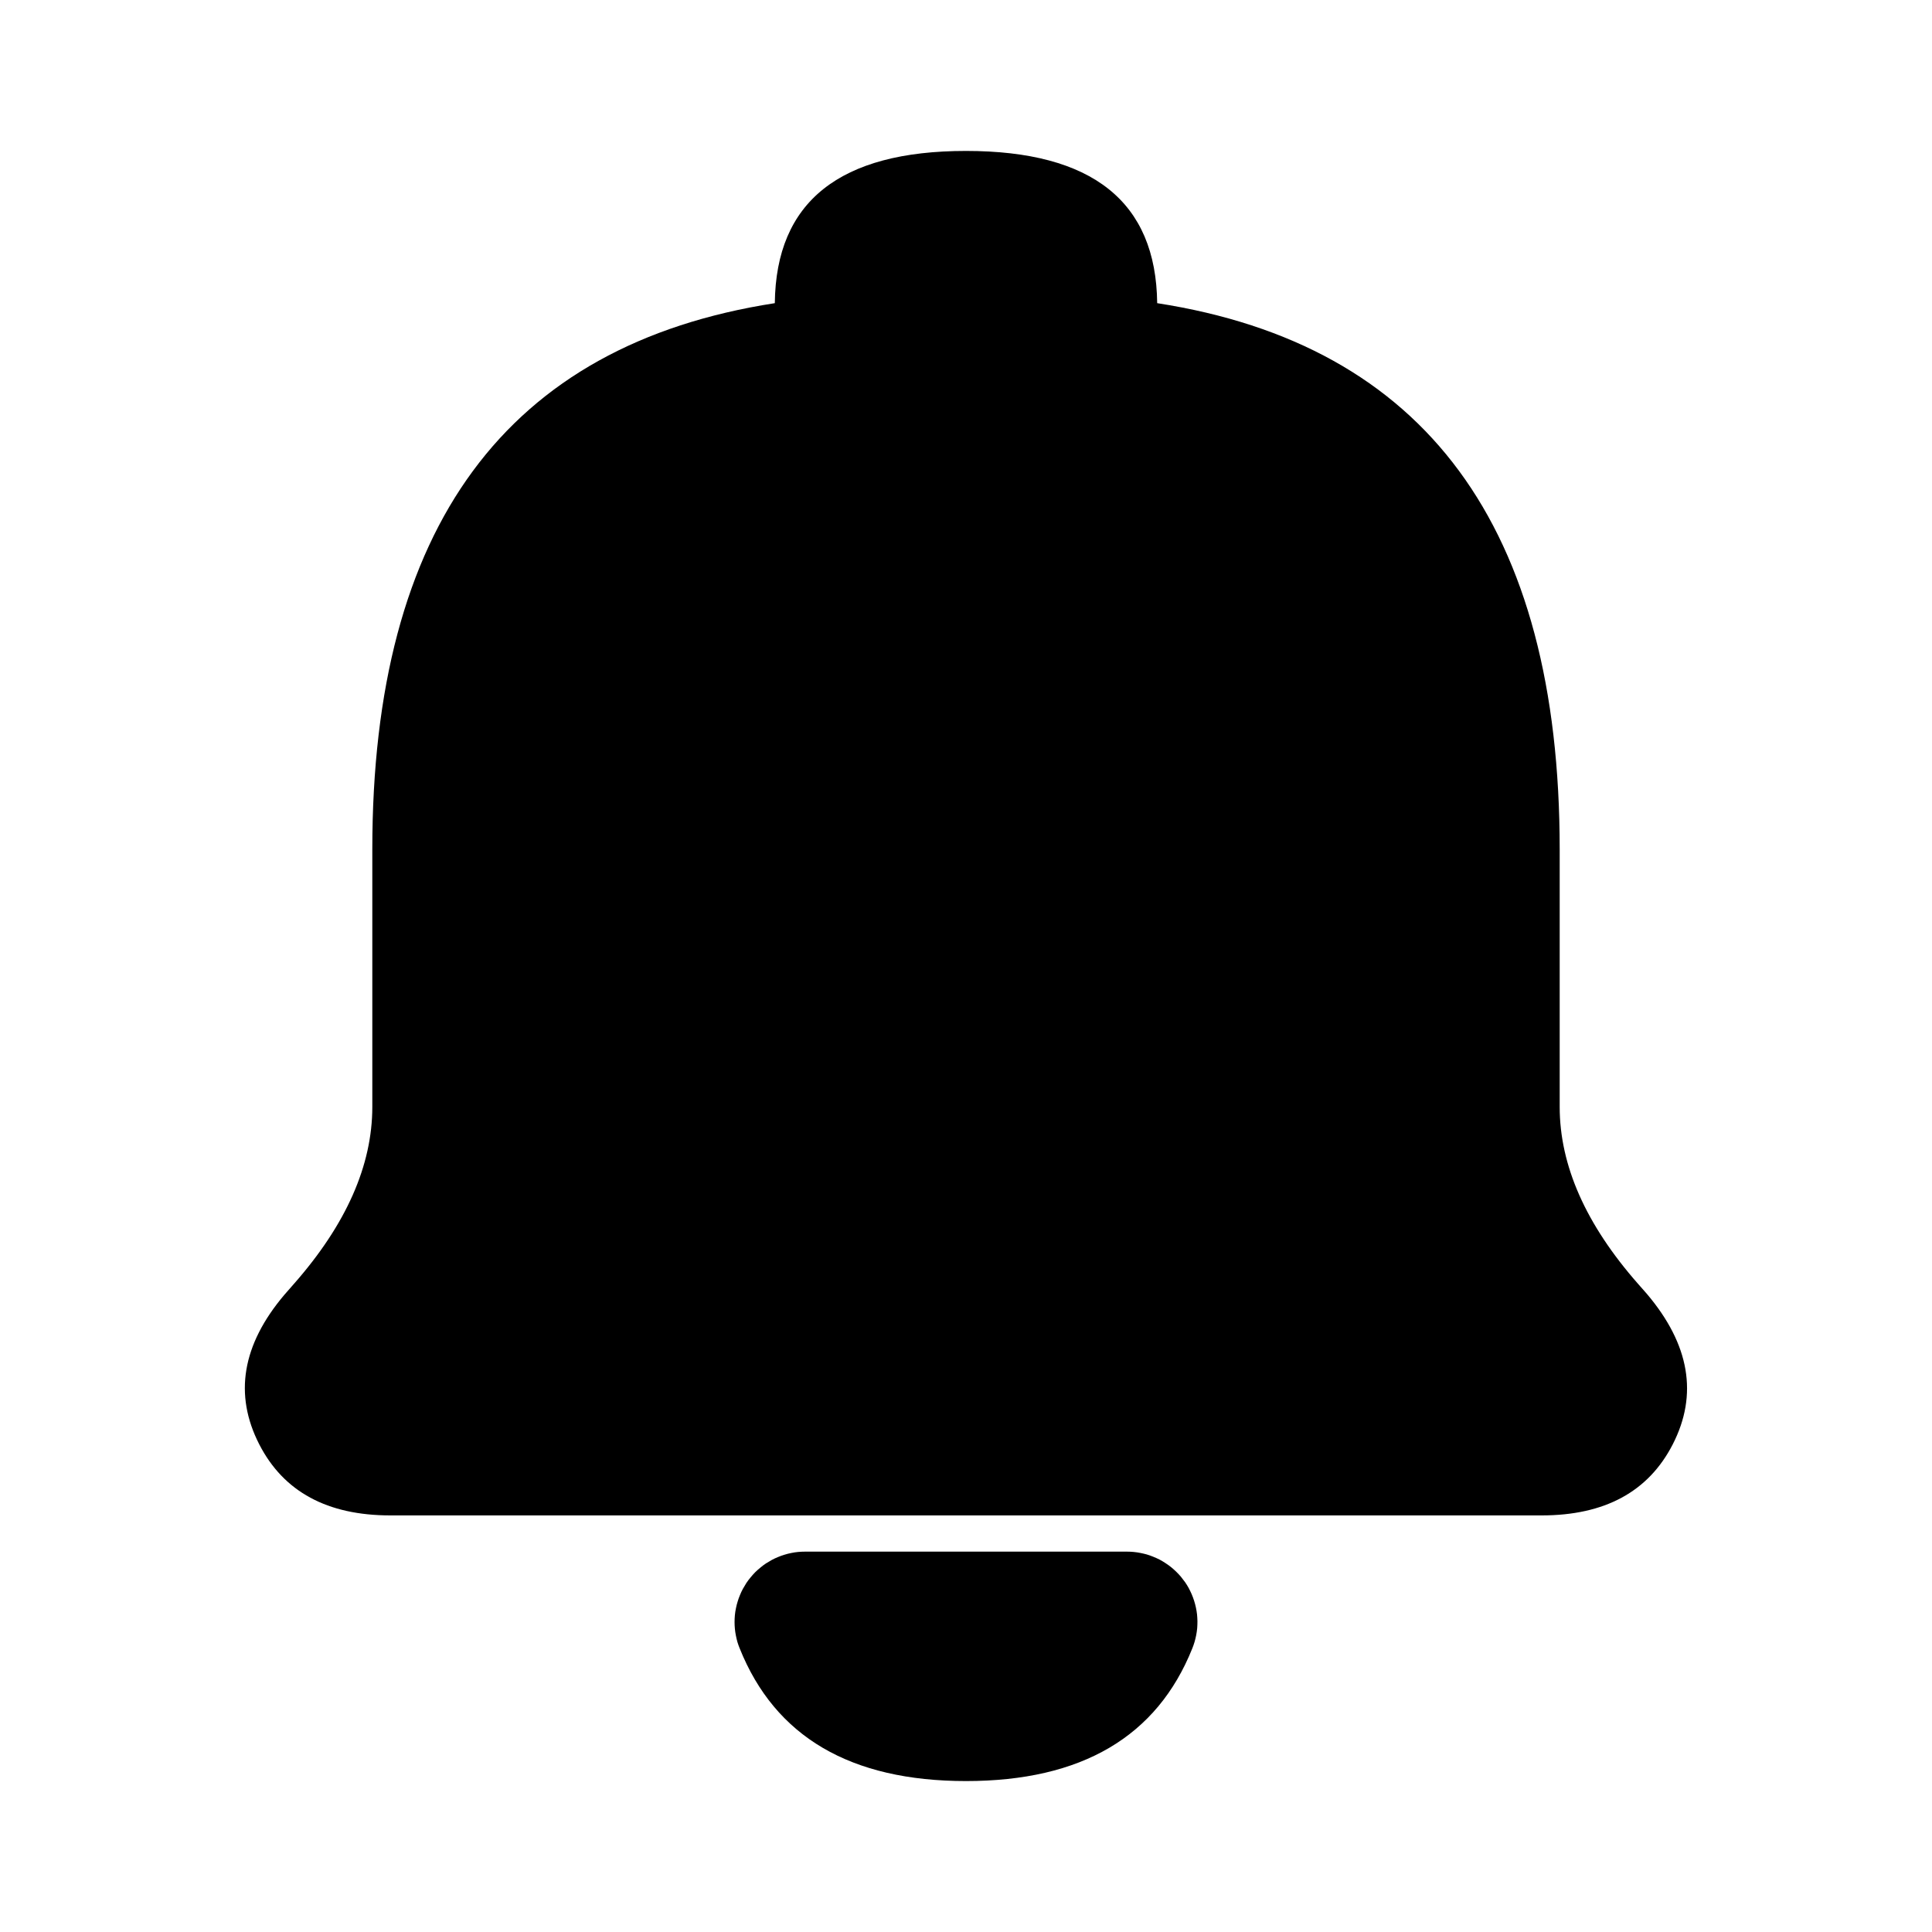
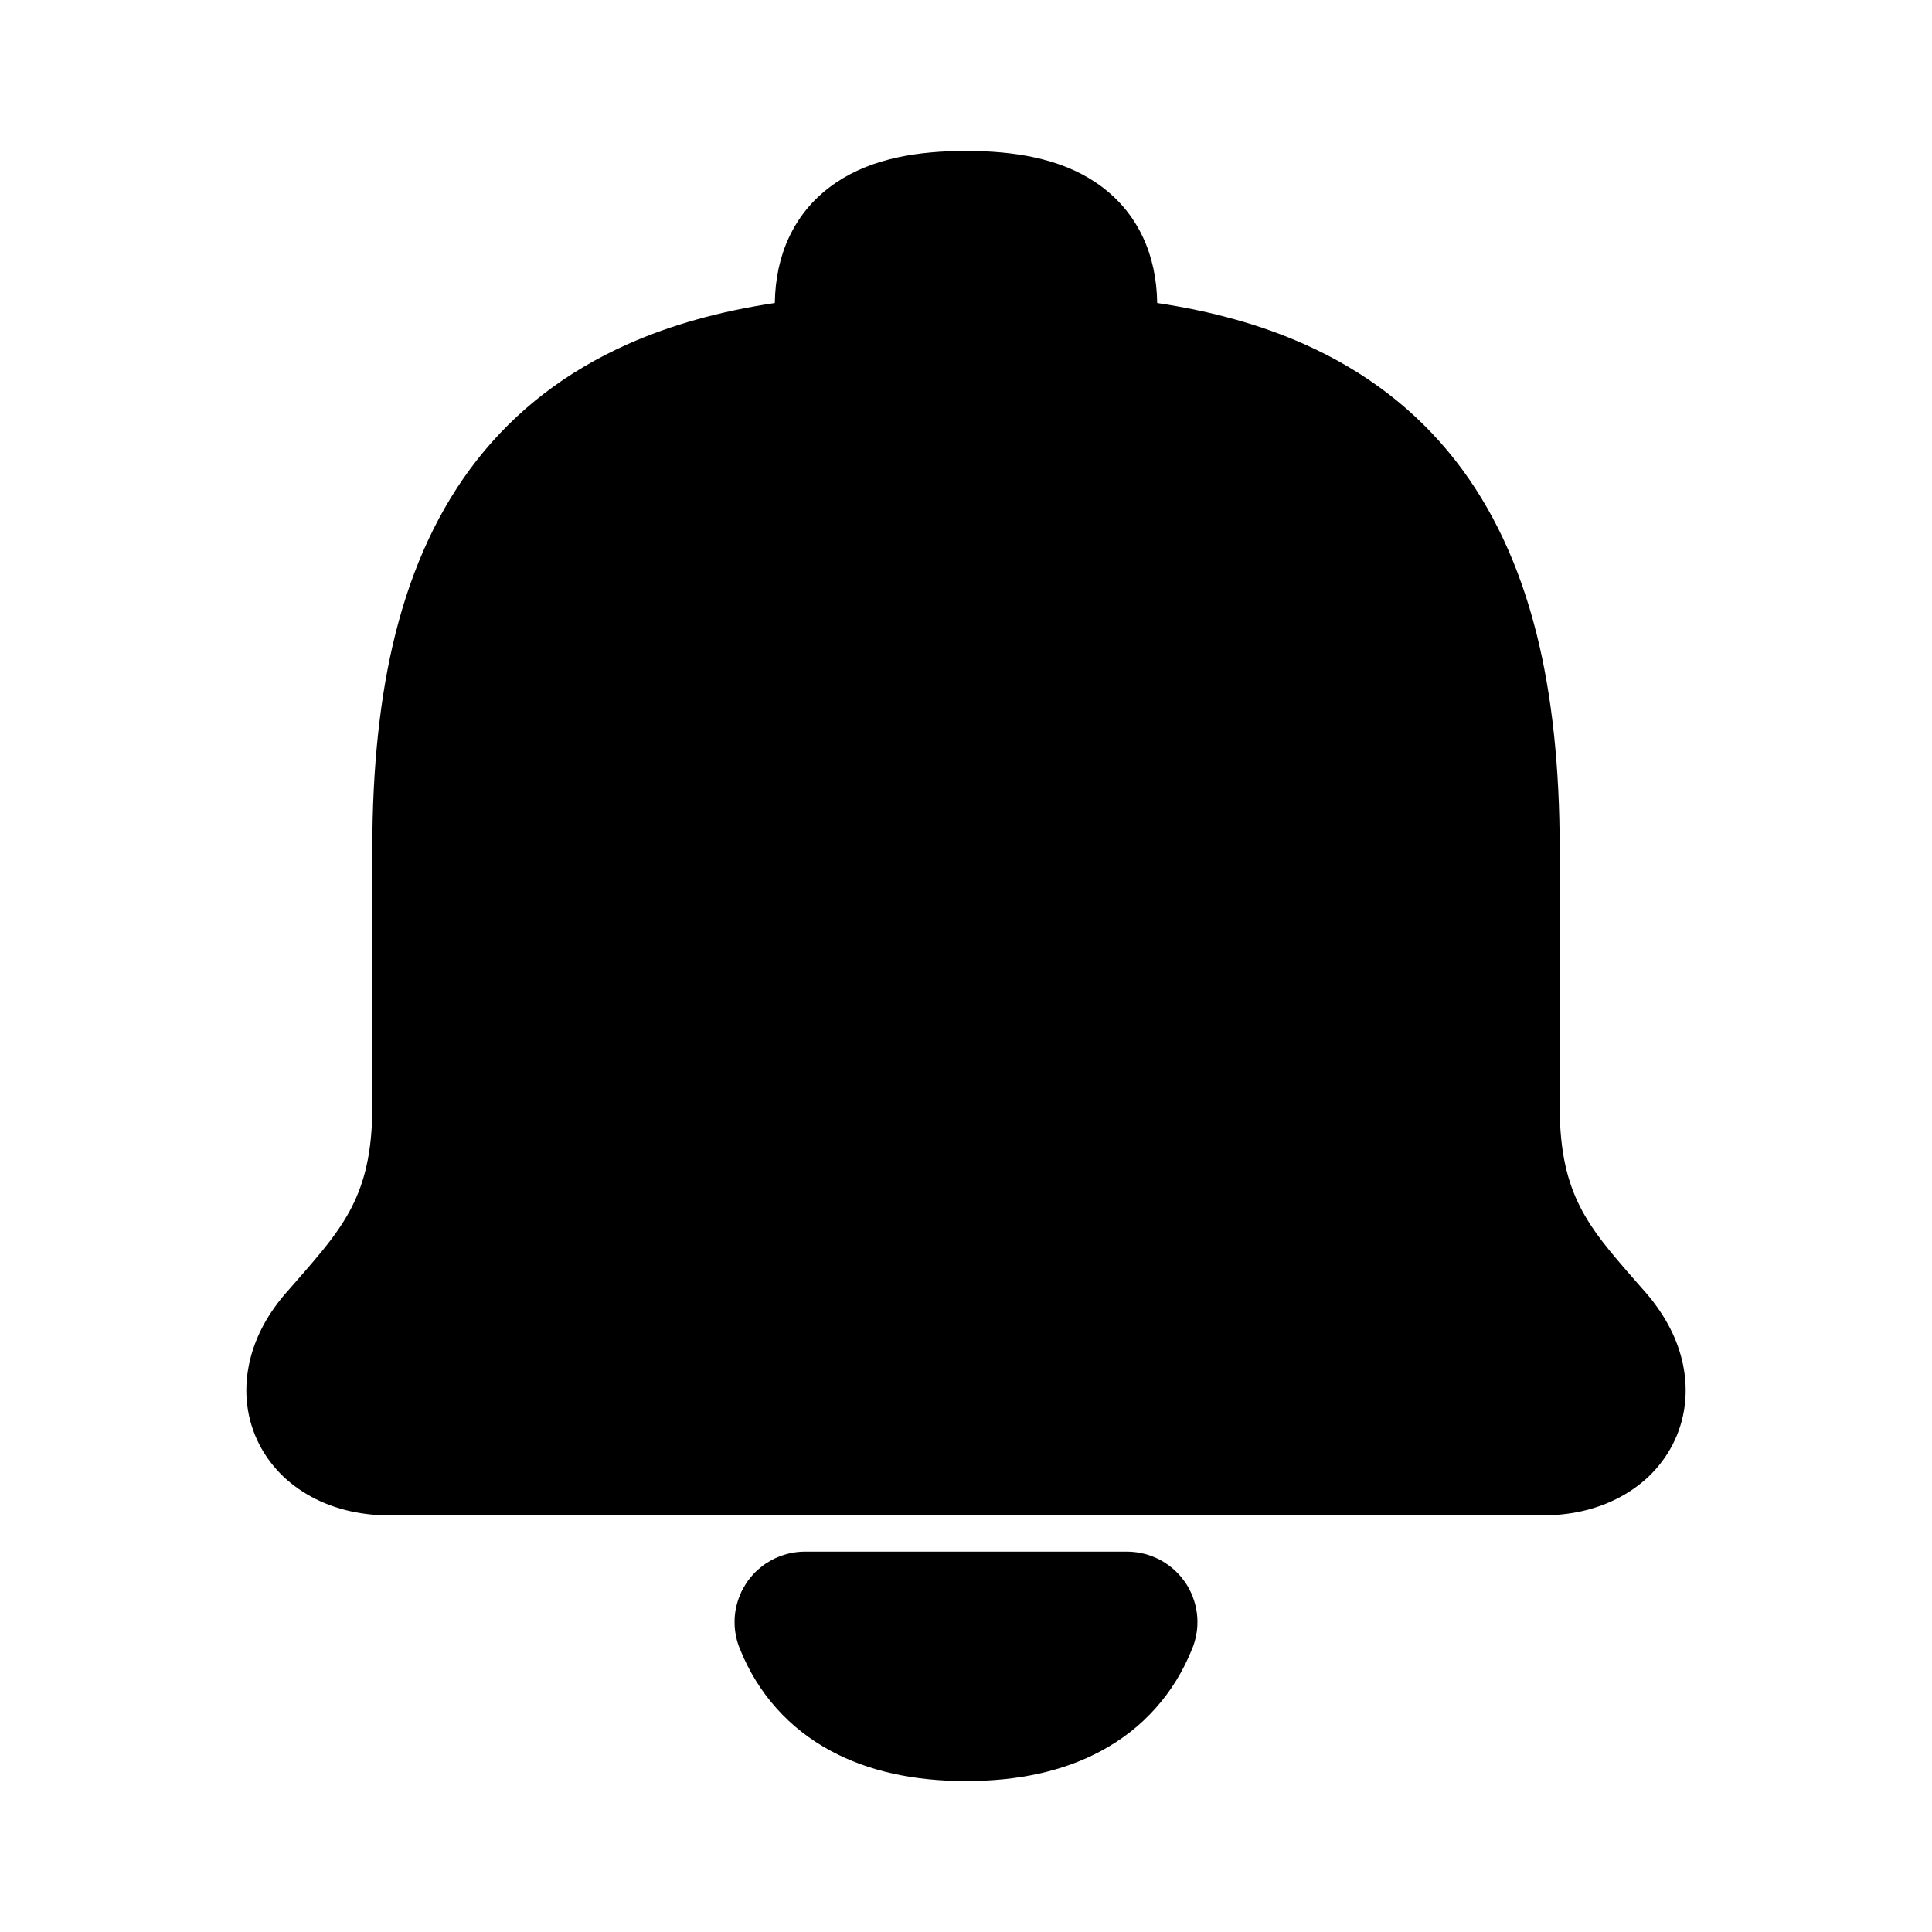
<svg xmlns="http://www.w3.org/2000/svg" viewBox="0 0 24 24" fill="currentColor" stroke="none" fill-rule="evenodd">
  <g data-part="body">
-     <path d="M9.625 3.766Q9.646 1.875 12 1.875Q14.354 1.875 14.375 3.766Q19.375 4.542 19.375 10.55V13.75Q19.375 14.842 20.349 15.949Q20.421 16.031 20.459 16.074Q21.255 17.015 20.779 17.943Q20.326 18.825 19.15 18.825H4.85Q3.674 18.825 3.221 17.943Q2.745 17.015 3.532 16.085Q3.578 16.032 3.651 15.949Q4.625 14.842 4.625 13.75V10.55Q4.625 4.542 9.625 3.766Z" />
+     <path d="M9.625 3.764Q9.632 3.311 9.801 2.949Q9.997 2.531 10.385 2.269Q10.712 2.048 11.162 1.953Q11.528 1.875 12 1.875Q12.472 1.875 12.838 1.953Q13.288 2.048 13.615 2.269Q14.003 2.531 14.199 2.949Q14.368 3.311 14.375 3.764Q15.396 3.917 16.197 4.273Q17.345 4.783 18.077 5.717Q18.769 6.601 19.088 7.874Q19.375 9.019 19.375 10.55V13.75Q19.375 14.164 19.448 14.487Q19.509 14.758 19.631 14.996Q19.738 15.207 19.923 15.445Q20.048 15.607 20.349 15.949Q20.421 16.031 20.459 16.074Q20.813 16.493 20.907 16.952Q20.959 17.205 20.929 17.454Q20.897 17.713 20.779 17.943Q20.663 18.168 20.476 18.346Q20.3 18.511 20.075 18.623Q19.666 18.825 19.15 18.825H4.85Q4.334 18.825 3.925 18.623Q3.7 18.511 3.524 18.346Q3.337 18.168 3.221 17.943Q3.103 17.713 3.071 17.454Q3.041 17.205 3.093 16.952Q3.187 16.493 3.532 16.085Q3.578 16.032 3.651 15.949Q3.952 15.607 4.077 15.445Q4.262 15.207 4.369 14.996Q4.491 14.758 4.552 14.487Q4.625 14.164 4.625 13.75V10.55Q4.625 9.019 4.912 7.874Q5.231 6.601 5.923 5.717Q6.655 4.783 7.803 4.273Q8.604 3.917 9.625 3.764Z" />
  </g>
  <g data-part="clapper">
-     <path d="M9.188 20.475Q9.172 20.436 9.16 20.396Q9.149 20.356 9.141 20.315Q9.133 20.275 9.129 20.233Q9.125 20.192 9.125 20.15Q9.125 20.107 9.129 20.064Q9.133 20.021 9.142 19.979Q9.15 19.937 9.163 19.896Q9.175 19.855 9.192 19.815Q9.208 19.775 9.228 19.738Q9.249 19.7 9.272 19.664Q9.296 19.628 9.324 19.595Q9.351 19.562 9.381 19.531Q9.412 19.501 9.445 19.474Q9.478 19.446 9.514 19.422Q9.55 19.399 9.588 19.378Q9.625 19.358 9.665 19.342Q9.705 19.325 9.746 19.313Q9.787 19.3 9.829 19.292Q9.871 19.283 9.914 19.279Q9.957 19.275 10 19.275H14Q14.042 19.275 14.083 19.279Q14.125 19.283 14.165 19.291Q14.206 19.299 14.246 19.31Q14.286 19.322 14.325 19.338Q14.365 19.354 14.403 19.373Q14.441 19.393 14.477 19.417Q14.513 19.44 14.547 19.467Q14.58 19.494 14.611 19.524Q14.642 19.554 14.67 19.587Q14.697 19.62 14.722 19.655Q14.746 19.69 14.767 19.728Q14.787 19.766 14.804 19.805Q14.821 19.845 14.834 19.886Q14.847 19.927 14.856 19.969Q14.865 20.011 14.87 20.054Q14.874 20.096 14.875 20.139Q14.875 20.182 14.872 20.225Q14.868 20.268 14.86 20.31Q14.852 20.352 14.84 20.394Q14.828 20.435 14.812 20.475Q14.152 22.125 12 22.125Q9.848 22.125 9.188 20.475Z" />
+     <path d="M9.188 20.475Q9.172 20.436 9.16 20.396Q9.149 20.356 9.141 20.315Q9.133 20.275 9.129 20.233Q9.125 20.192 9.125 20.15Q9.125 20.107 9.129 20.064Q9.133 20.021 9.142 19.979Q9.15 19.937 9.163 19.896Q9.175 19.855 9.192 19.815Q9.208 19.775 9.228 19.738Q9.249 19.7 9.272 19.664Q9.296 19.628 9.324 19.595Q9.351 19.562 9.381 19.531Q9.412 19.501 9.445 19.474Q9.478 19.446 9.514 19.422Q9.55 19.399 9.588 19.378Q9.625 19.358 9.665 19.342Q9.705 19.325 9.746 19.313Q9.787 19.3 9.829 19.292Q9.871 19.283 9.914 19.279Q9.957 19.275 10 19.275H14Q14.042 19.275 14.083 19.279Q14.125 19.283 14.165 19.291Q14.206 19.299 14.246 19.31Q14.286 19.322 14.325 19.338Q14.365 19.354 14.403 19.373Q14.441 19.393 14.477 19.417Q14.513 19.44 14.547 19.467Q14.58 19.494 14.611 19.524Q14.642 19.554 14.67 19.587Q14.697 19.62 14.722 19.655Q14.746 19.69 14.767 19.728Q14.787 19.766 14.804 19.805Q14.821 19.845 14.834 19.886Q14.847 19.927 14.856 19.969Q14.865 20.011 14.87 20.054Q14.874 20.096 14.875 20.139Q14.875 20.182 14.872 20.225Q14.868 20.268 14.86 20.31Q14.852 20.352 14.84 20.394Q14.828 20.435 14.812 20.475Q14.644 20.897 14.354 21.221Q14.068 21.542 13.676 21.752Q12.982 22.125 12 22.125Q11.018 22.125 10.324 21.752Q9.932 21.542 9.646 21.221Q9.356 20.897 9.188 20.475Z" />
  </g>
</svg>
